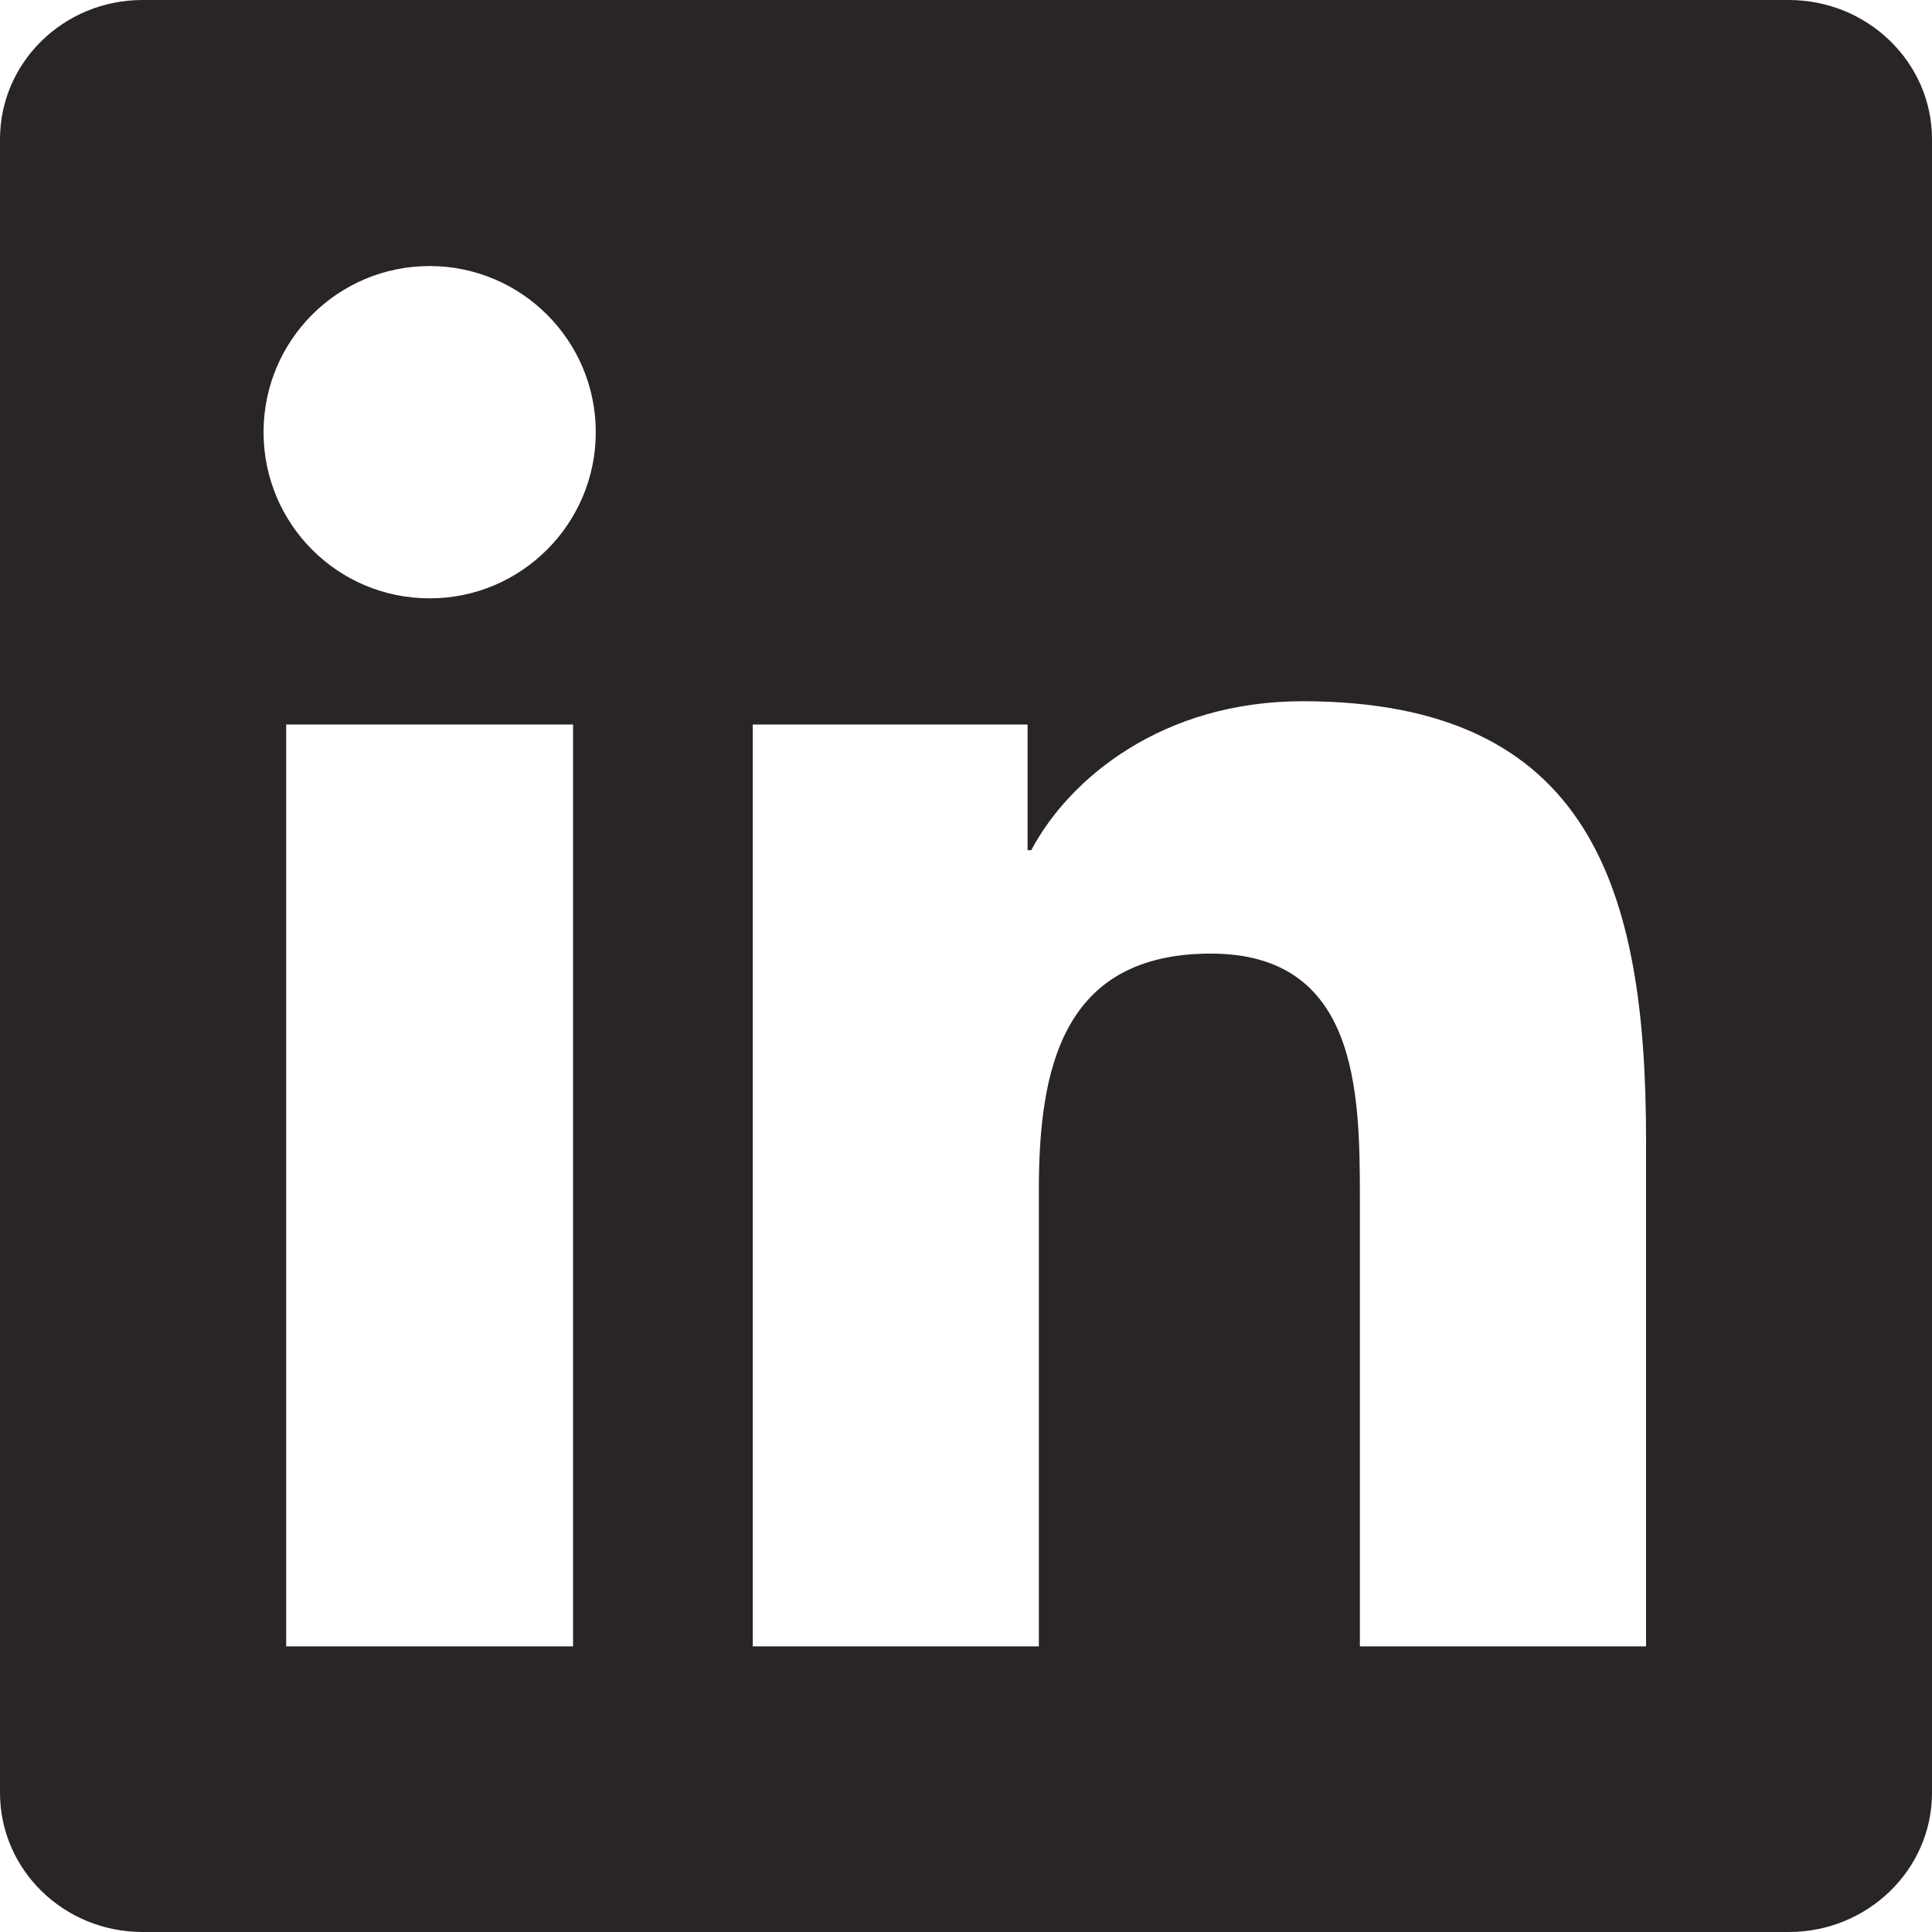
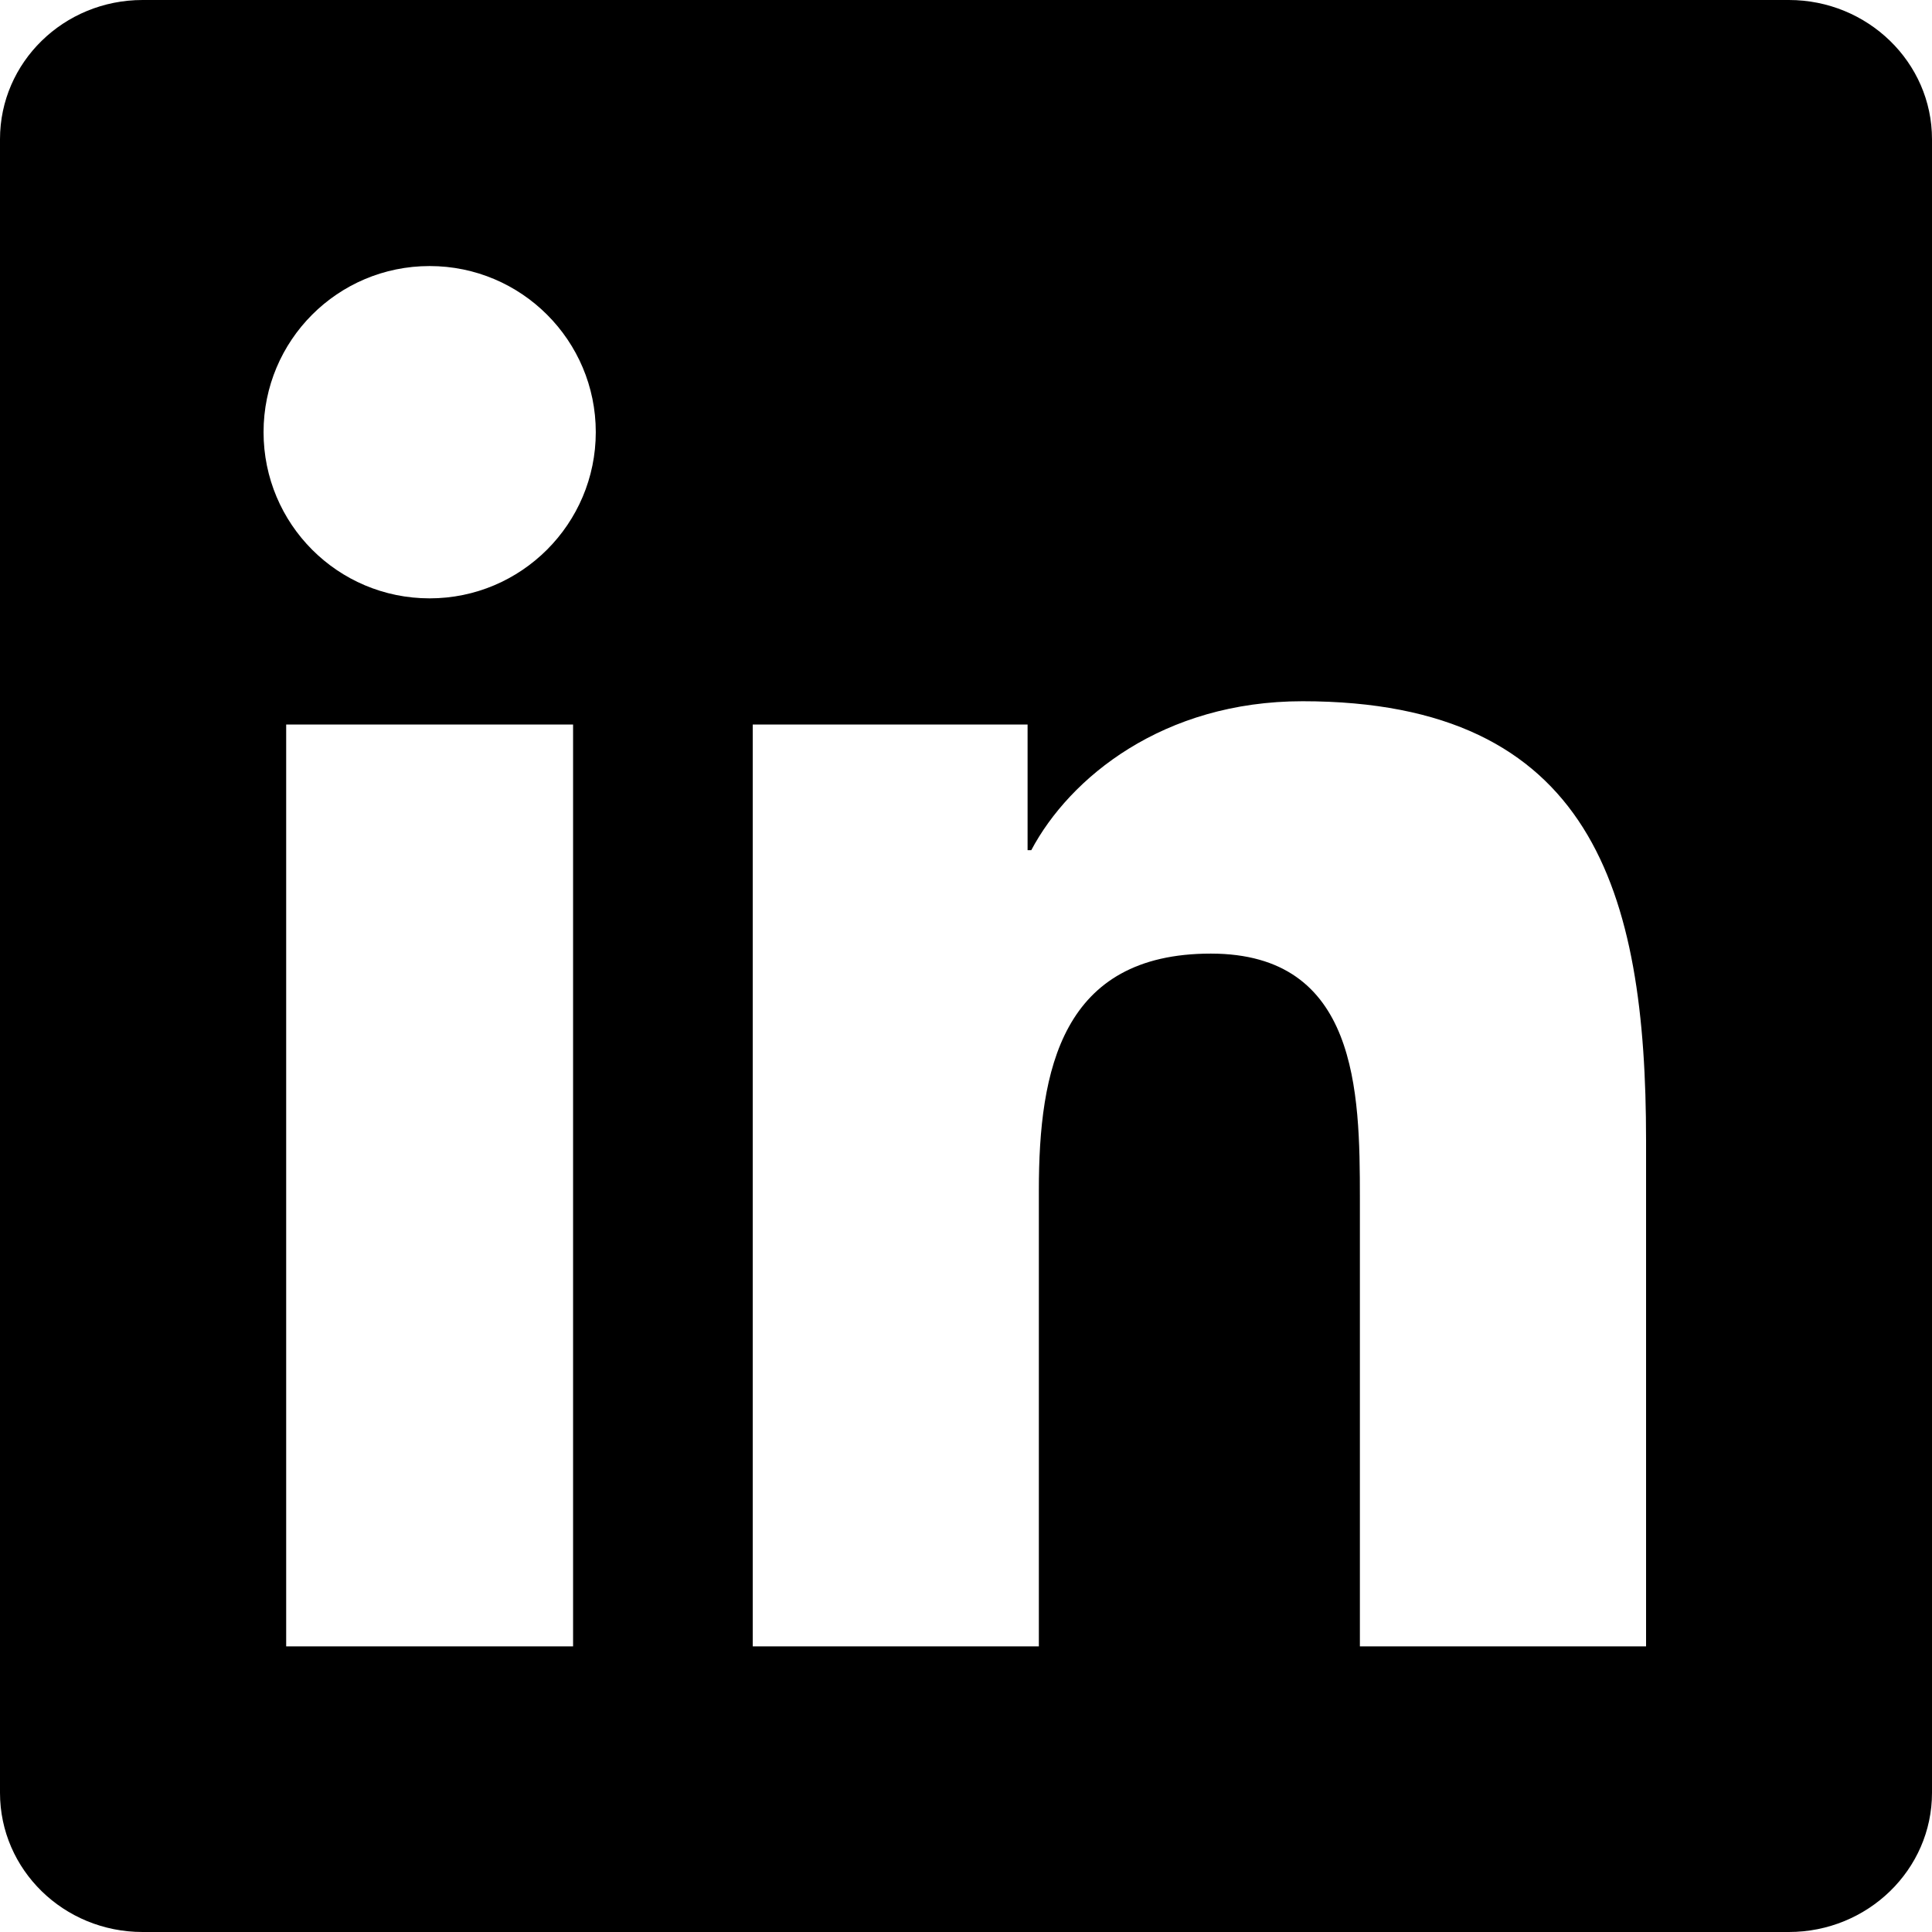
- <svg xmlns="http://www.w3.org/2000/svg" role="img" fill="#292524" viewBox="0 0 24 24">
+ <svg xmlns="http://www.w3.org/2000/svg" role="img" fill="currentColor" viewBox="0 0 24 24">
  <path d="M20.447 20.452h-3.554v-5.569c0-1.328-.027-3.037-1.852-3.037-1.853 0-2.136 1.445-2.136 2.939v5.667H9.351V9h3.414v1.561h.046c.477-.9 1.637-1.85 3.37-1.85 3.601 0 4.267 2.37 4.267 5.455v6.286zM5.337 7.433c-1.144 0-2.063-.926-2.063-2.065 0-1.138.92-2.063 2.063-2.063 1.14 0 2.064.925 2.064 2.063 0 1.139-.925 2.065-2.064 2.065zm1.782 13.019H3.555V9h3.564v11.452zM22.225 0H1.771C.792 0 0 .774 0 1.729v20.542C0 23.227.792 24 1.771 24h20.451C23.2 24 24 23.227 24 22.271V1.729C24 .774 23.2 0 22.222 0h.003z" />
</svg>
